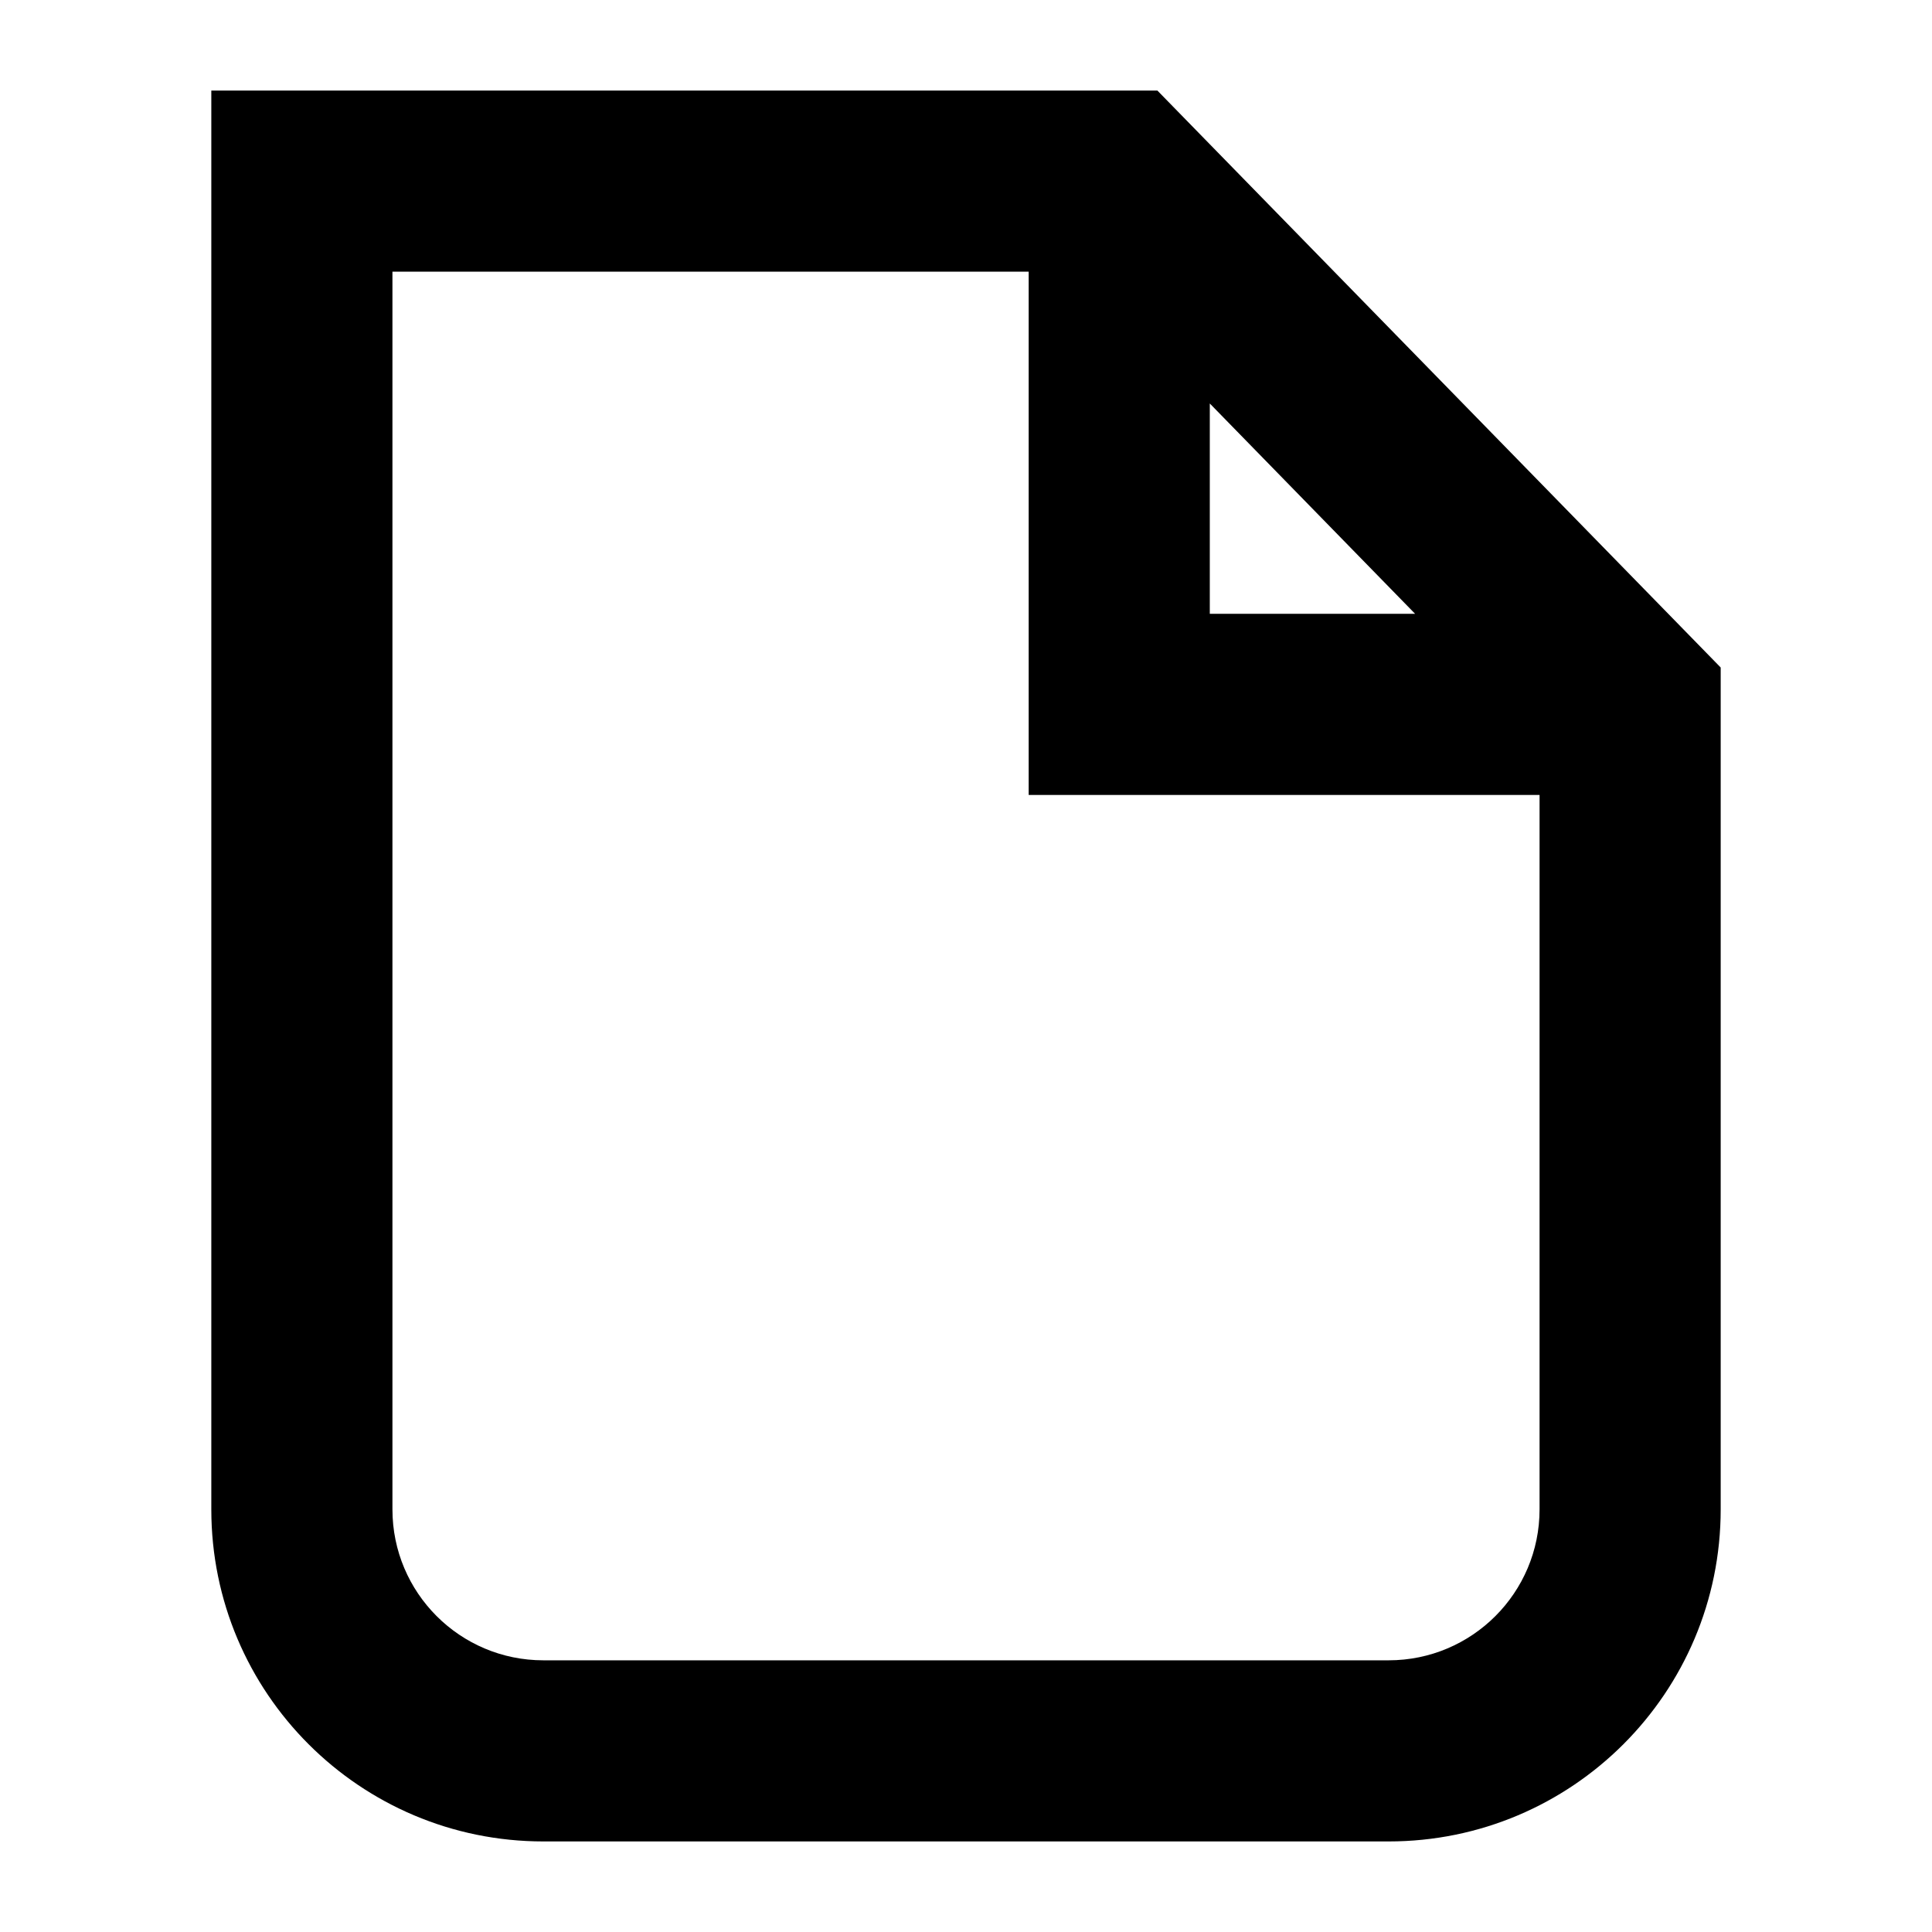
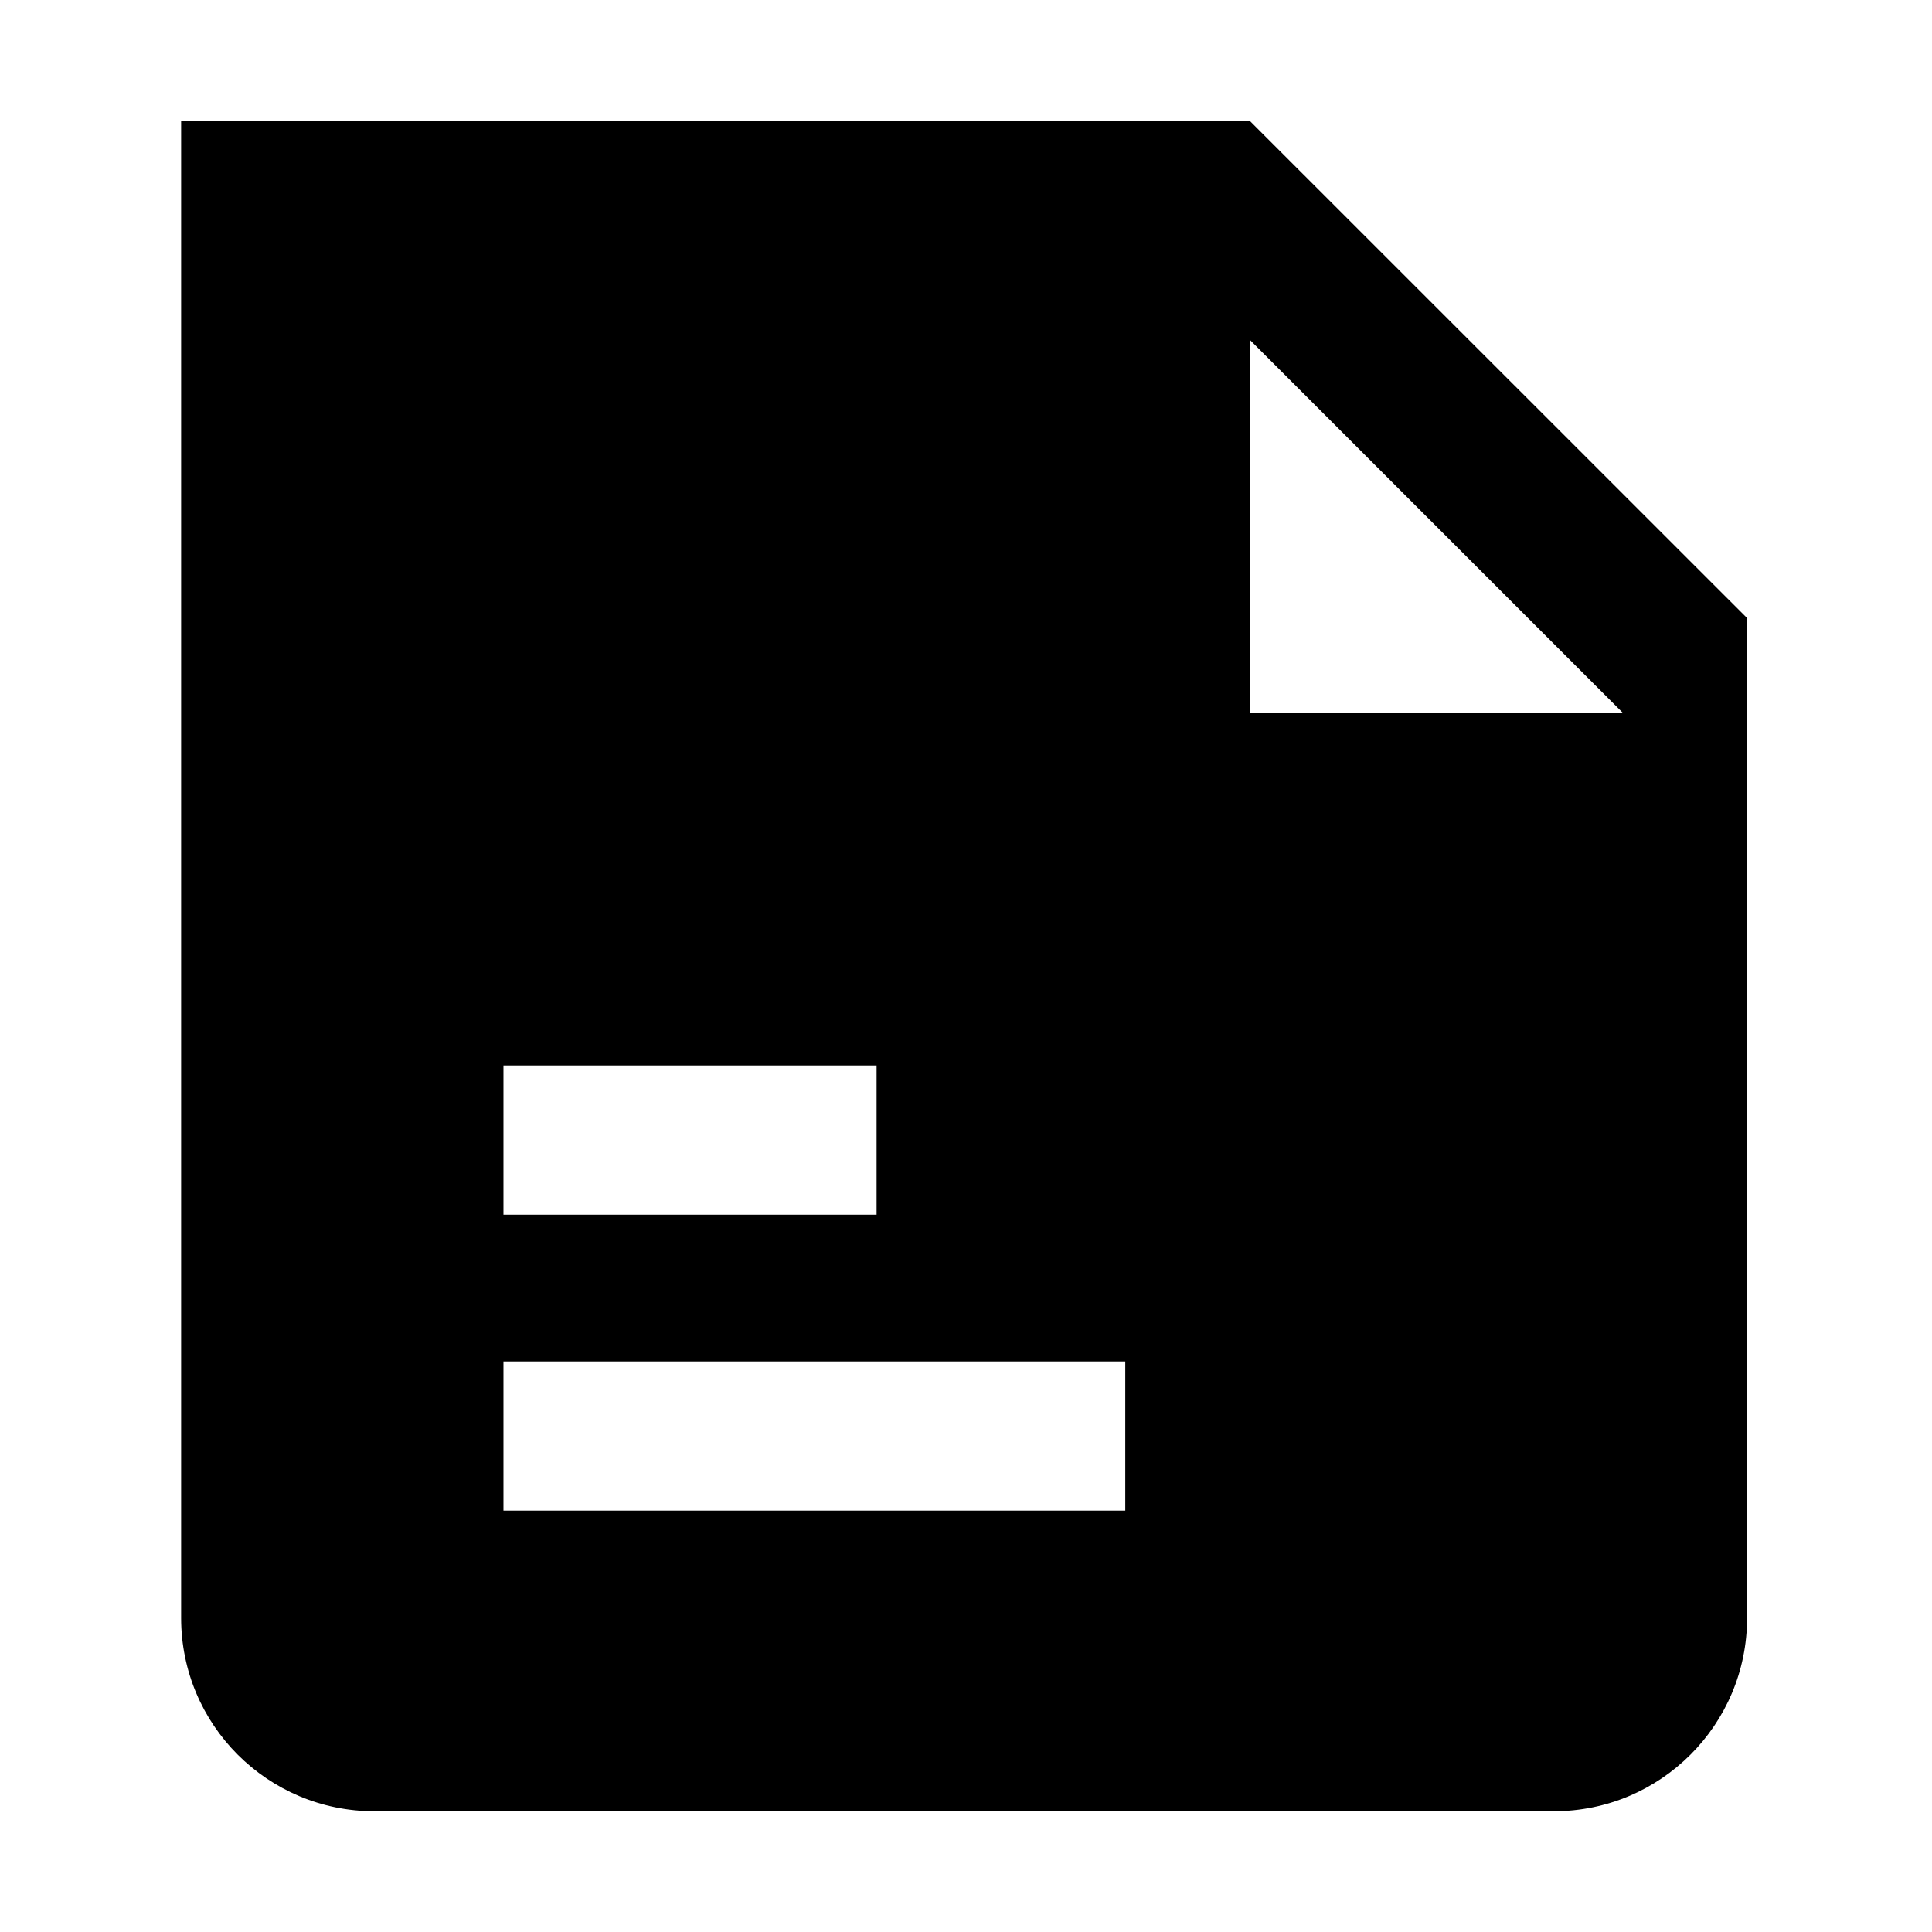
- <svg xmlns="http://www.w3.org/2000/svg" width="32" height="32" viewBox="0 0 32 32" fill="none">
-   <path d="M25.5 13.167H17.038V4.5H6.5V25C6.5 26.381 7.619 27.5 9 27.5H23C24.381 27.5 25.5 26.381 25.5 25V13.167ZM20.038 10.167H23.439L20.038 6.683V10.167ZM28.5 25C28.5 28.038 26.038 30.5 23 30.5H9C5.962 30.5 3.5 28.038 3.5 25V1.5H19.17L28.5 11.056V25Z" fill="black" />
+ <svg xmlns="http://www.w3.org/2000/svg" width="32px" height="32px" viewBox="0 0 32 32" version="1.1">
+   <g id="files" stroke="none" stroke-width="1" fill="none" fill-rule="evenodd">
+     <path d="M28.937,10.237 L28.937,26.8 C28.937,28.567 27.504,30 25.737,30 L6.199,30 C4.432,30 3,28.567 3,26.8 L3,2 L20.698,2 L28.937,10.237 Z M8.339,25.021 L18.638,25.021 L18.638,22.55 L8.339,22.55 L8.339,25.021 Z M8.339,20.119 L14.519,20.119 L14.519,17.648 L8.339,17.648 L8.339,20.119 Z M20.698,11.805 L26.877,11.805 L20.698,5.626 L20.698,11.805 Z" id="形状" fill="#000000" fill-rule="nonzero" />
+   </g>
</svg>
